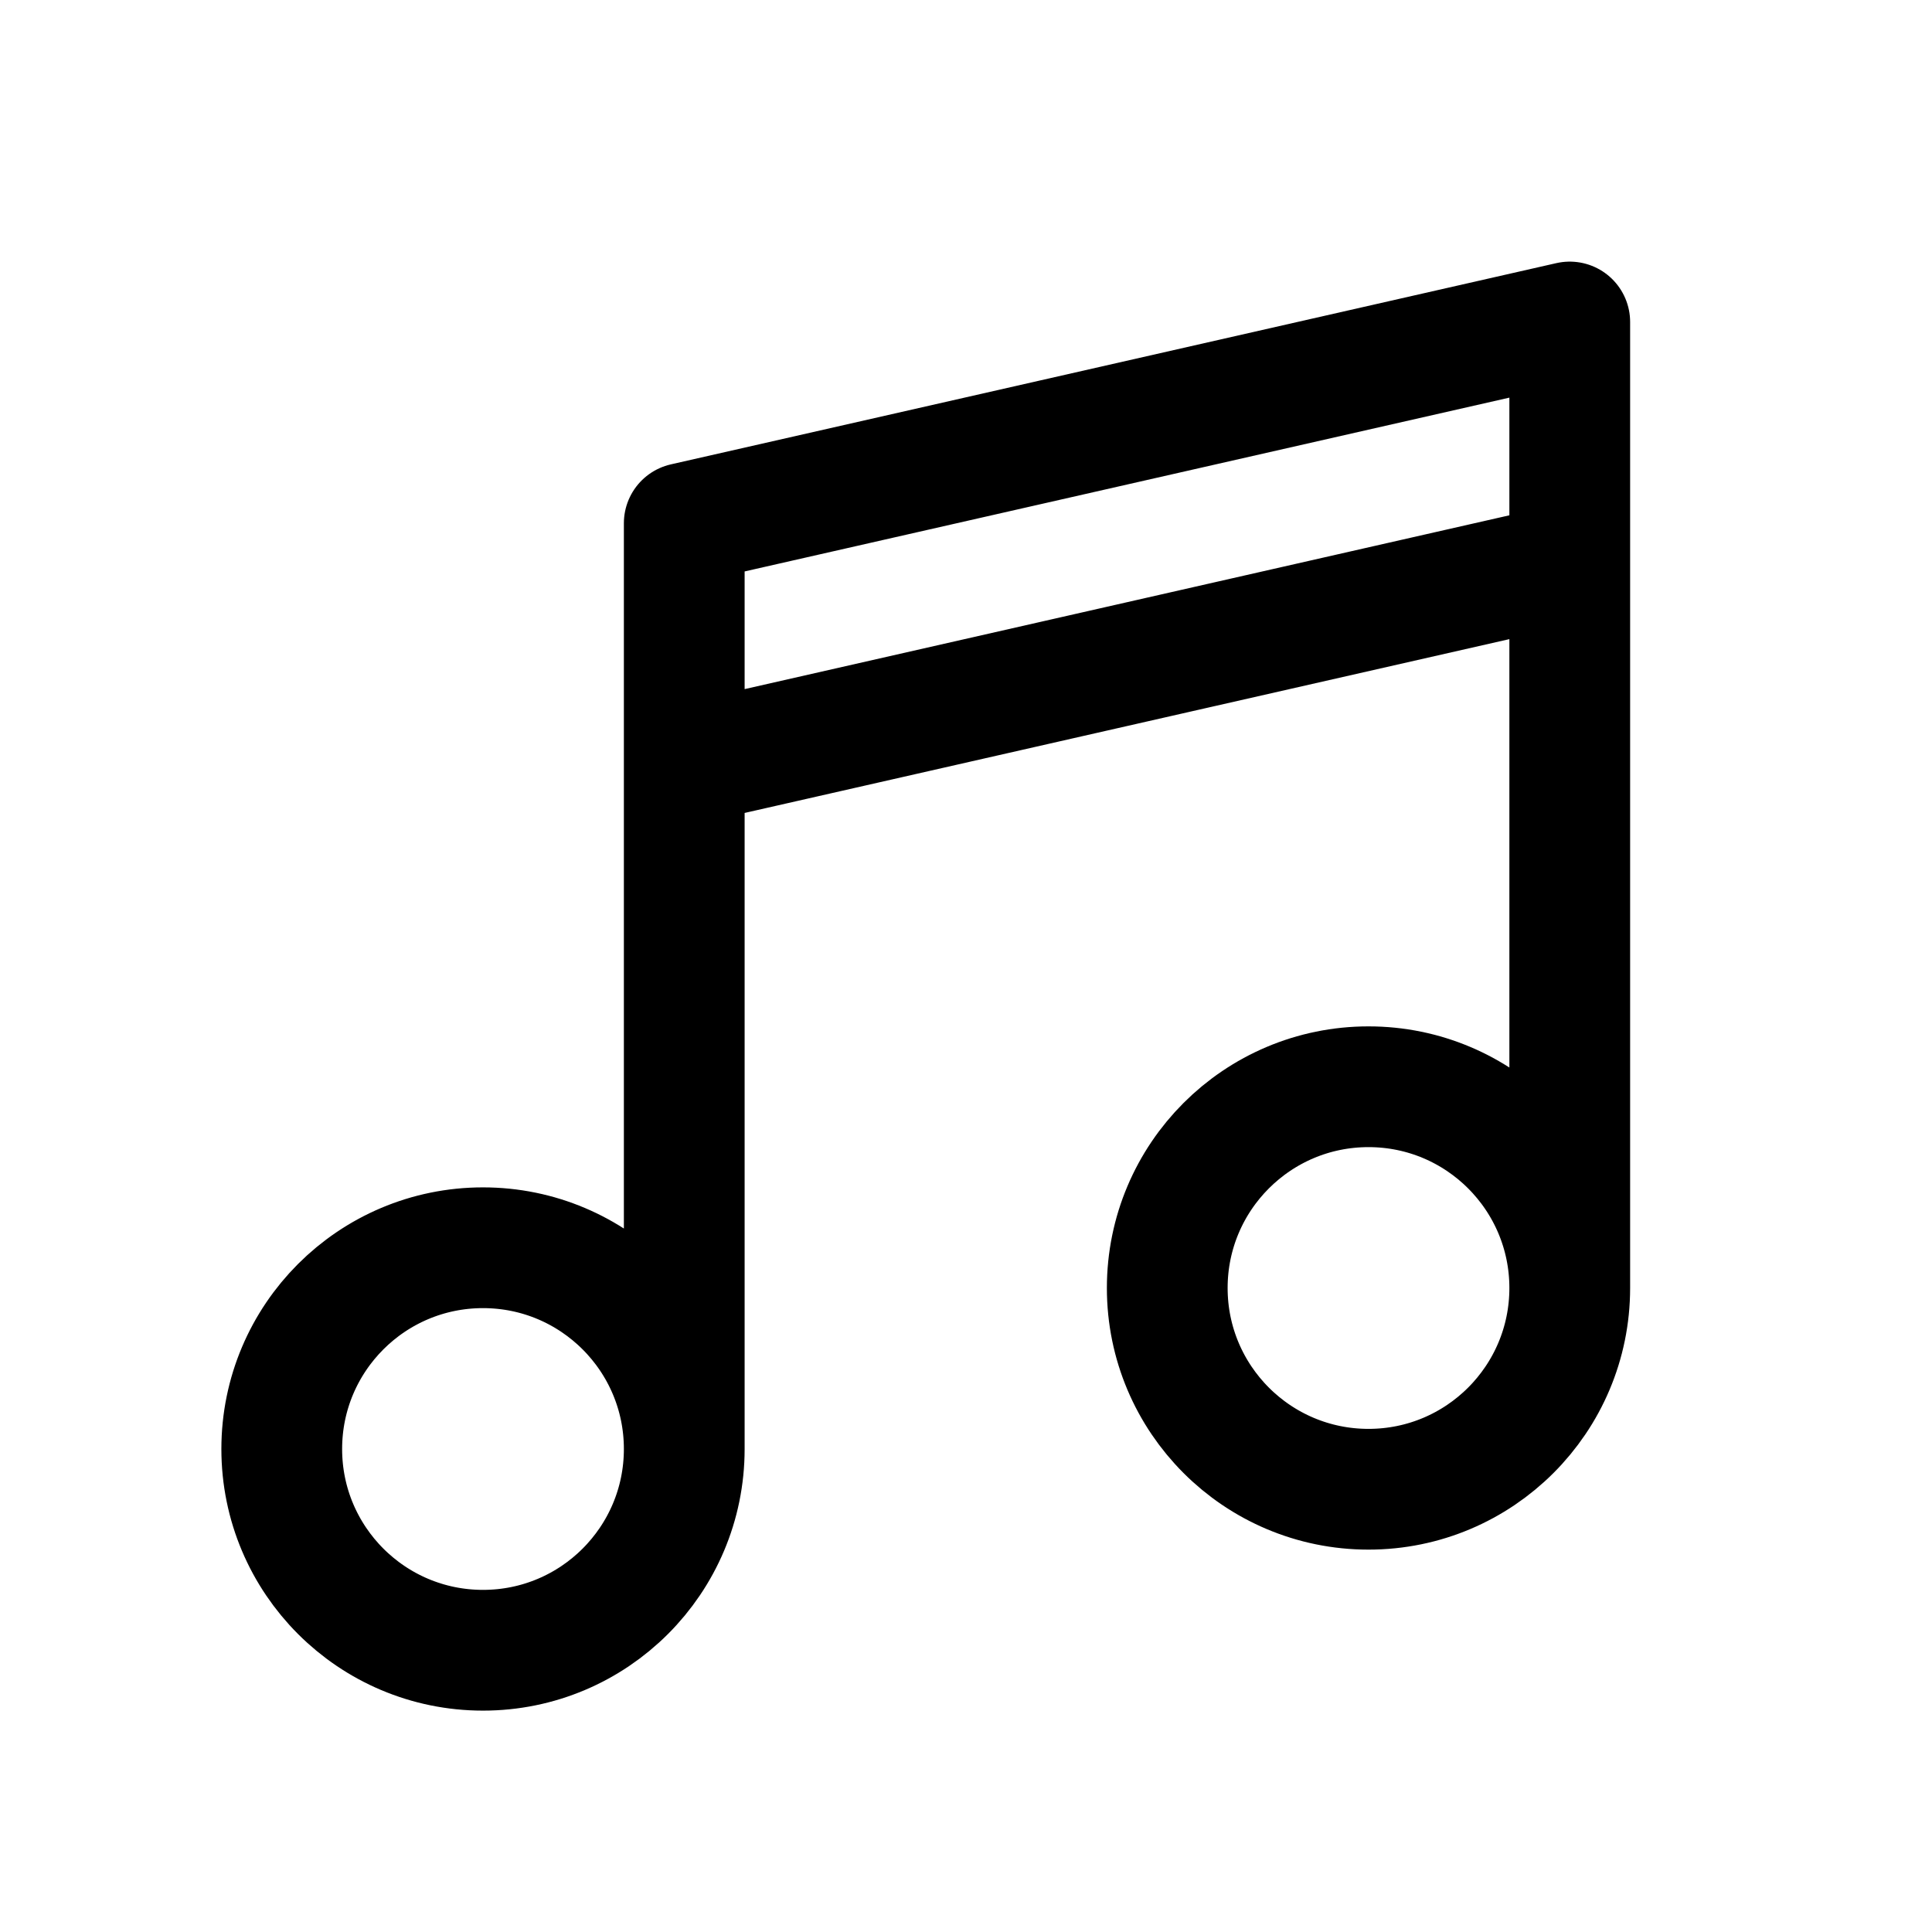
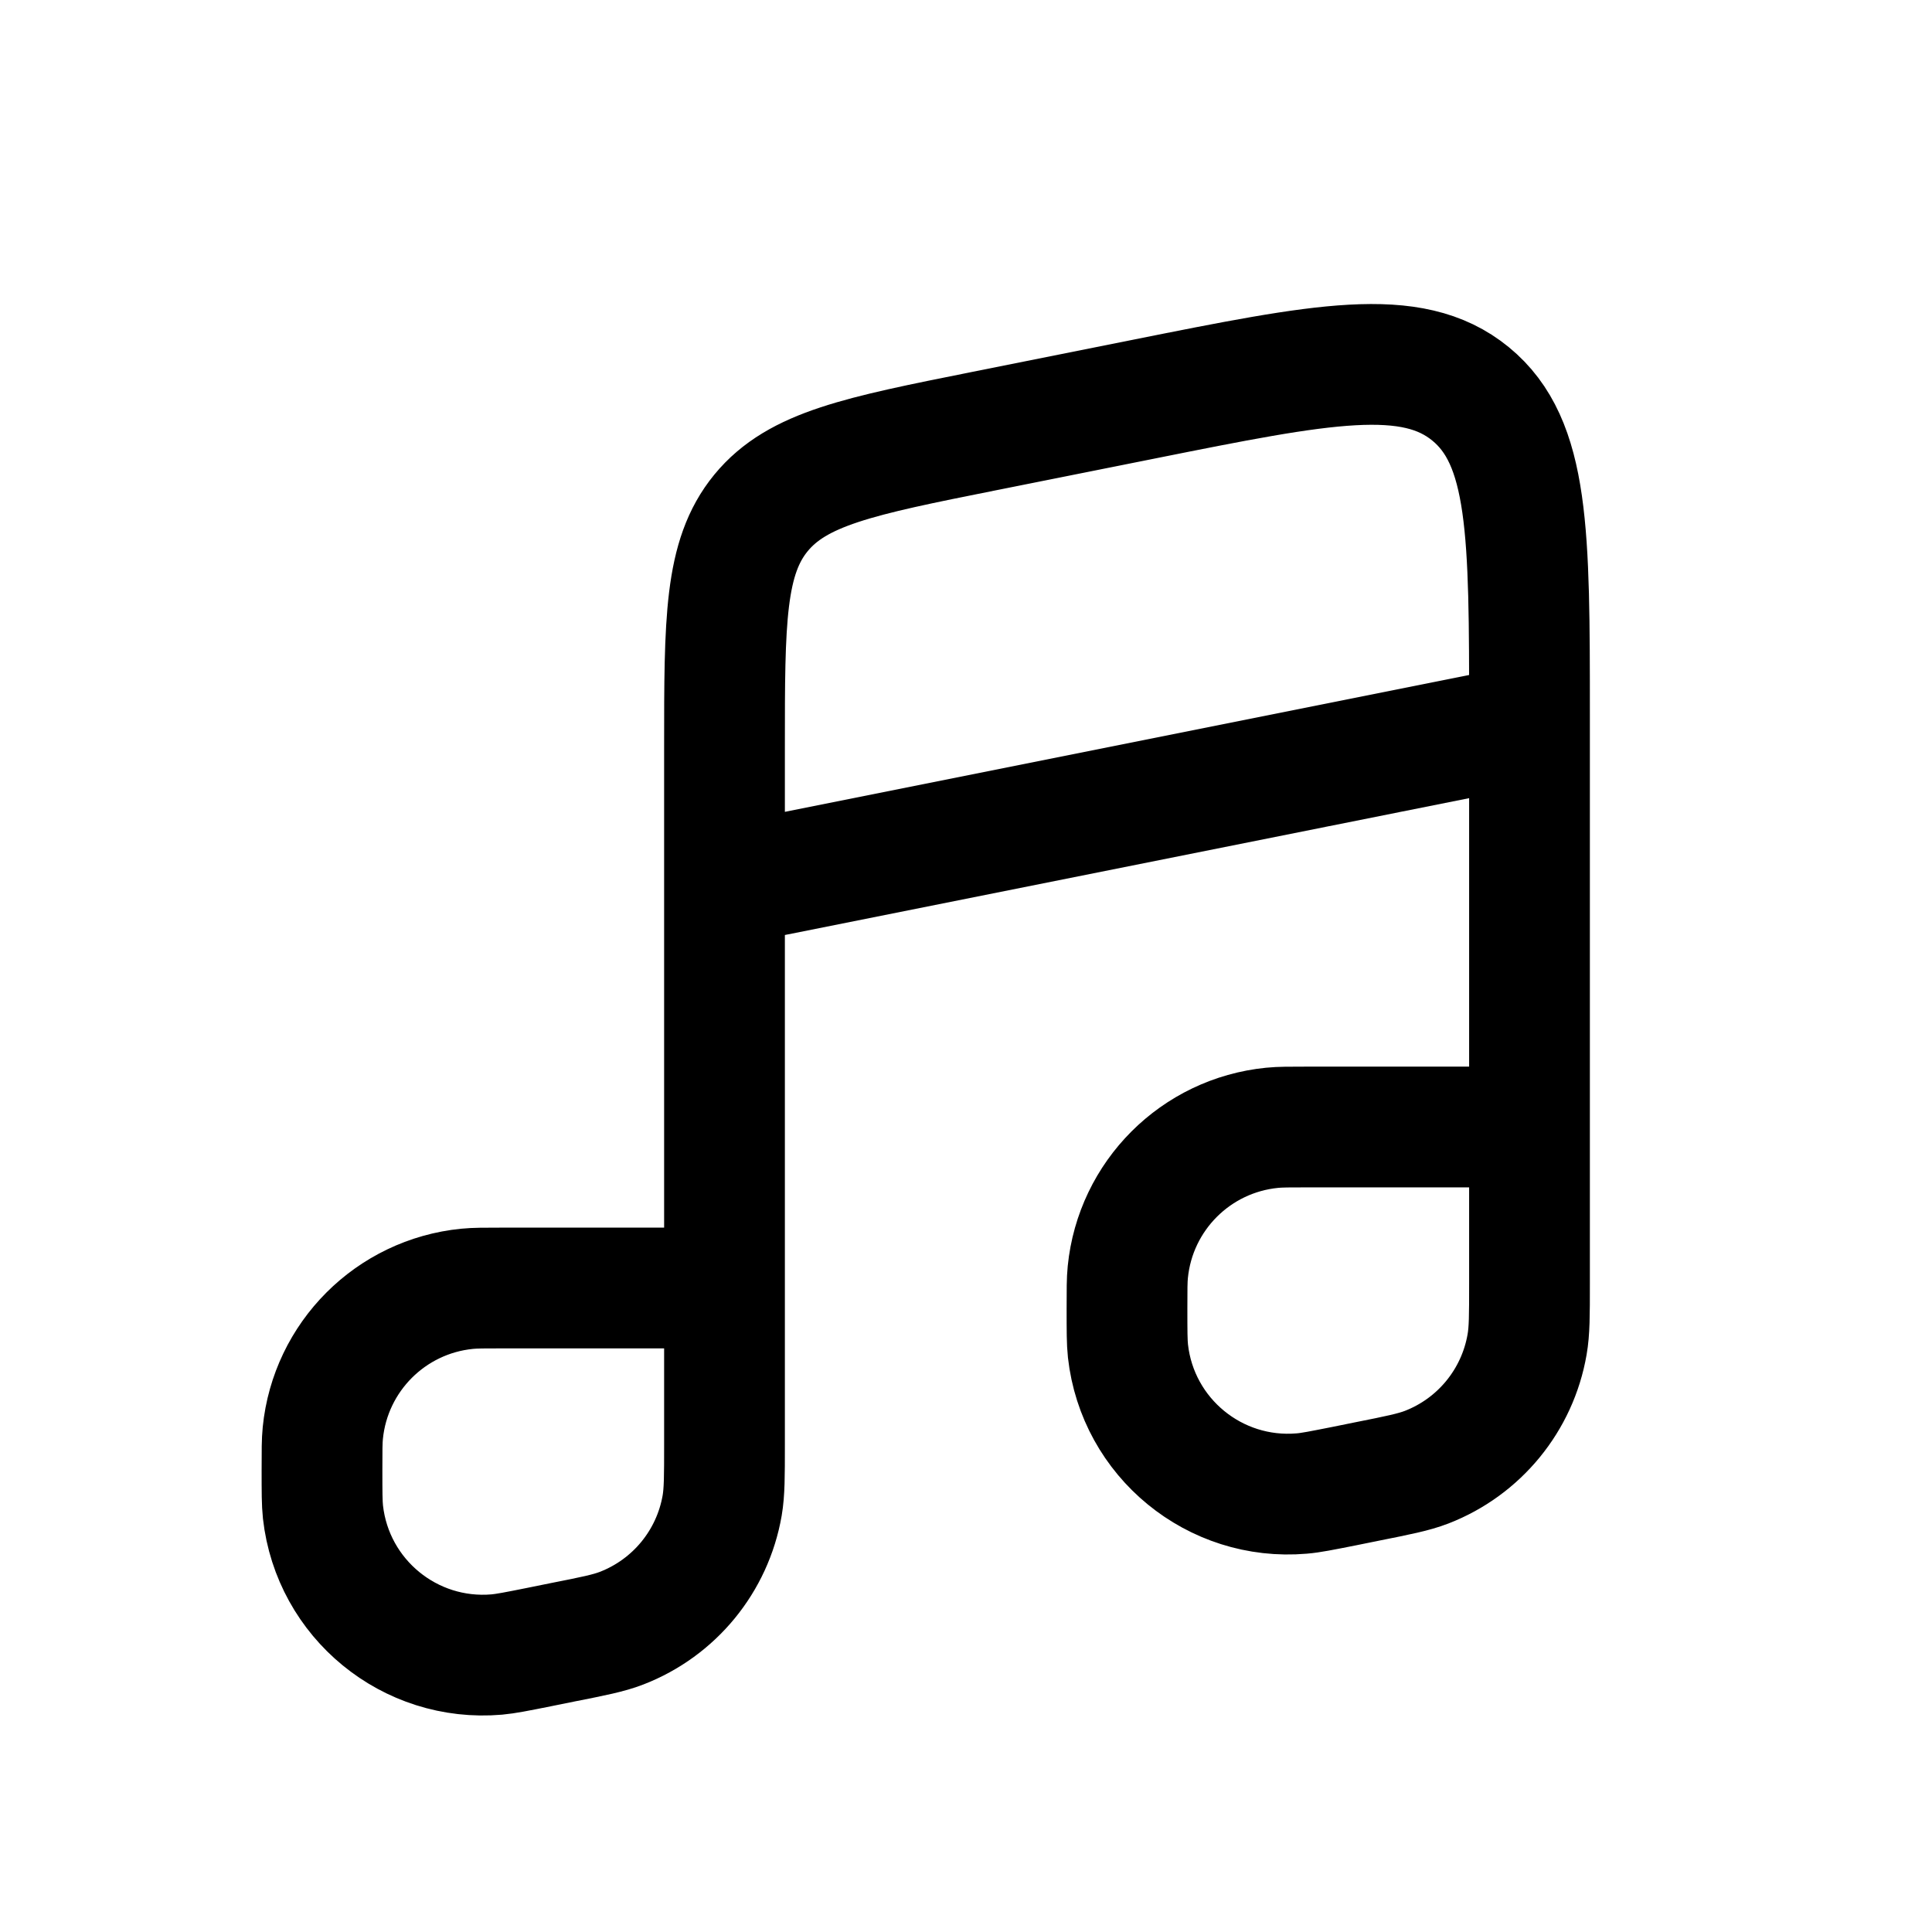
- <svg xmlns="http://www.w3.org/2000/svg" viewBox="0 0 24 24" fill="none" stroke="currentColor" stroke-width="1.5" stroke-linecap="round" stroke-linejoin="round">
-   <path d="M8.5 18V6.5l11-2.5V16M8.5 9.5l11-2.5M3.5 18a2.5 2.5 0 1 0 5 0 2.5 2.5 0 1 0-5 0M14.5 16a2.5 2.5 0 1 0 5 0 2.5 2.5 0 1 0-5 0" />
+ <svg xmlns="http://www.w3.org/2000/svg" viewBox="0 0 24 24" fill="none" stroke-width="1.5">
+   <path fill="none" stroke="currentColor" d="M9 16H6.252c-.234 0-.351 0-.45.01a2 2 0 0 0-1.792 1.792c-.01.099-.01.216-.01.45c0 .28 0 .42.012.531a2 2 0 0 0 2.16 1.77c.11-.01.248-.037.522-.092l.296-.06c.38-.075.571-.113.731-.175a2 2 0 0 0 1.25-1.524c.029-.17.029-.364.029-.751V9.279c0-1.57 0-2.354.453-2.907c.454-.553 1.223-.707 2.763-1.015l2-.4c2.213-.443 3.32-.664 4.052-.064S19 6.622 19 8.879V9m0 5v1.95c0 .389 0 .582-.03.752a2 2 0 0 1-1.248 1.524c-.161.062-.351.1-.732.176l-.296.06c-.274.054-.411.082-.523.091a2 2 0 0 1-2.159-1.77c-.012-.11-.012-.25-.012-.53c0-.235 0-.352.01-.451a2 2 0 0 1 1.792-1.792c.099-.01.216-.01.45-.01zm0 0V9m0 0L9 11" />
</svg>
